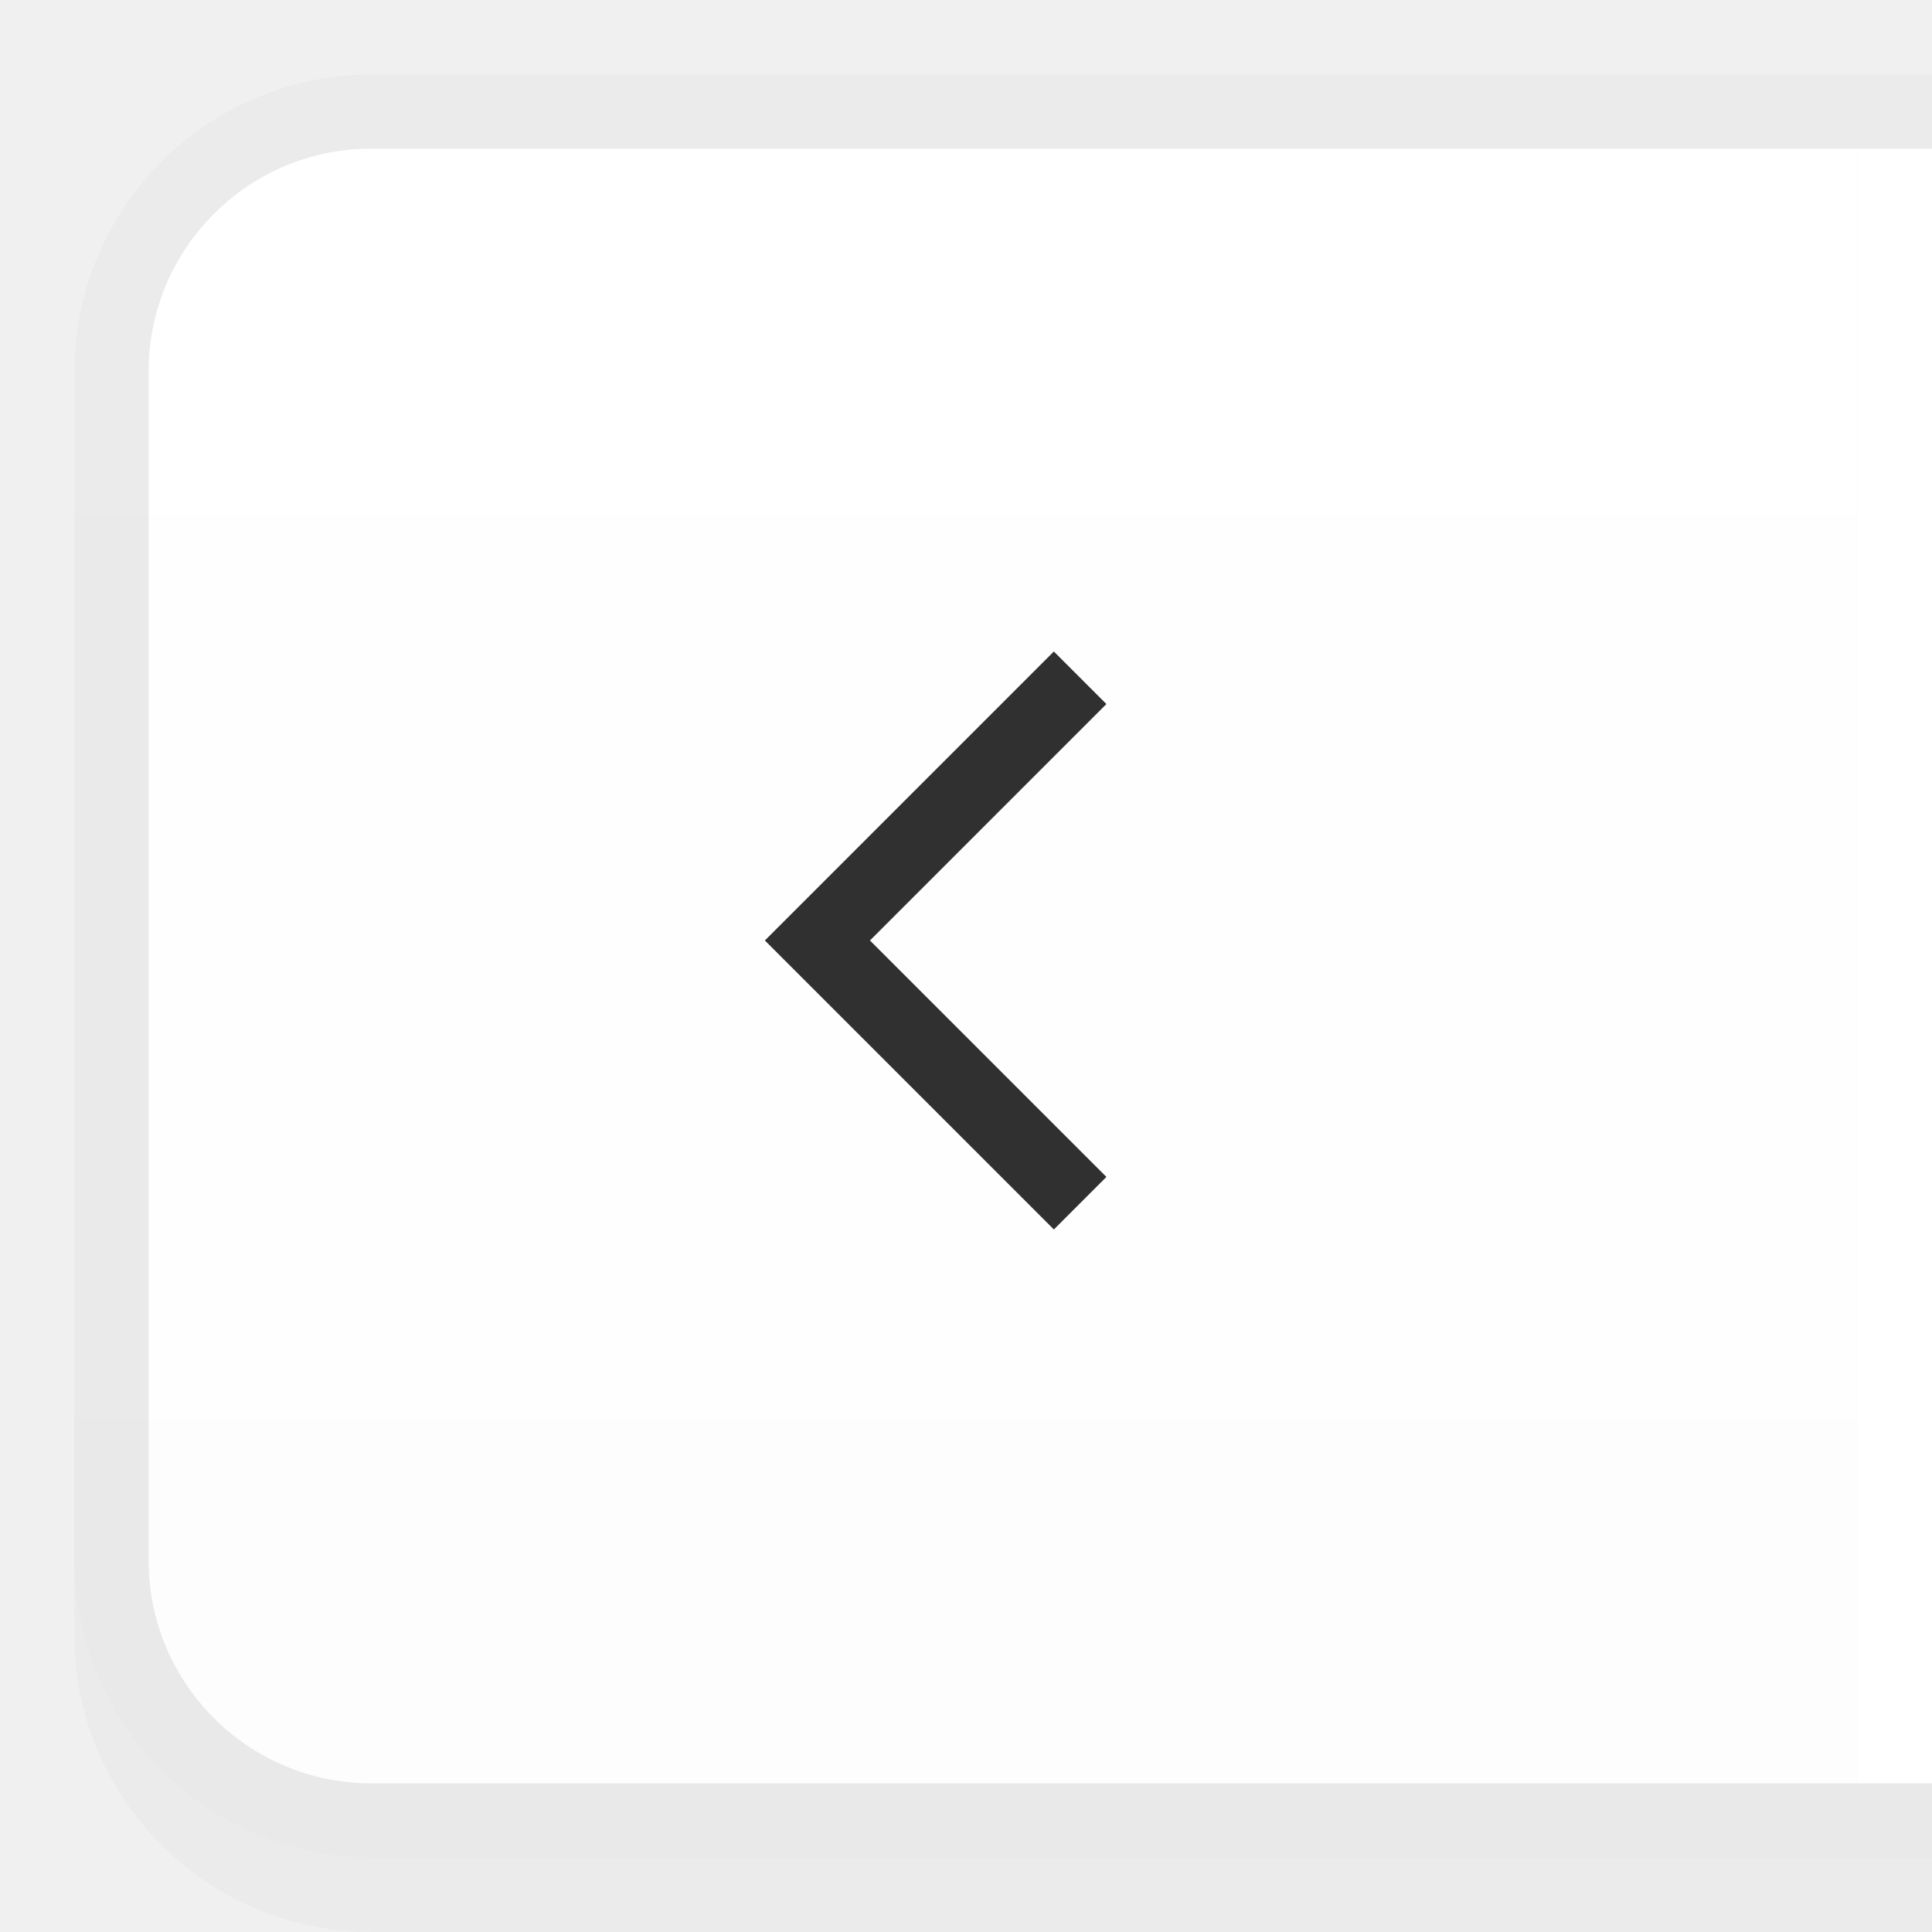
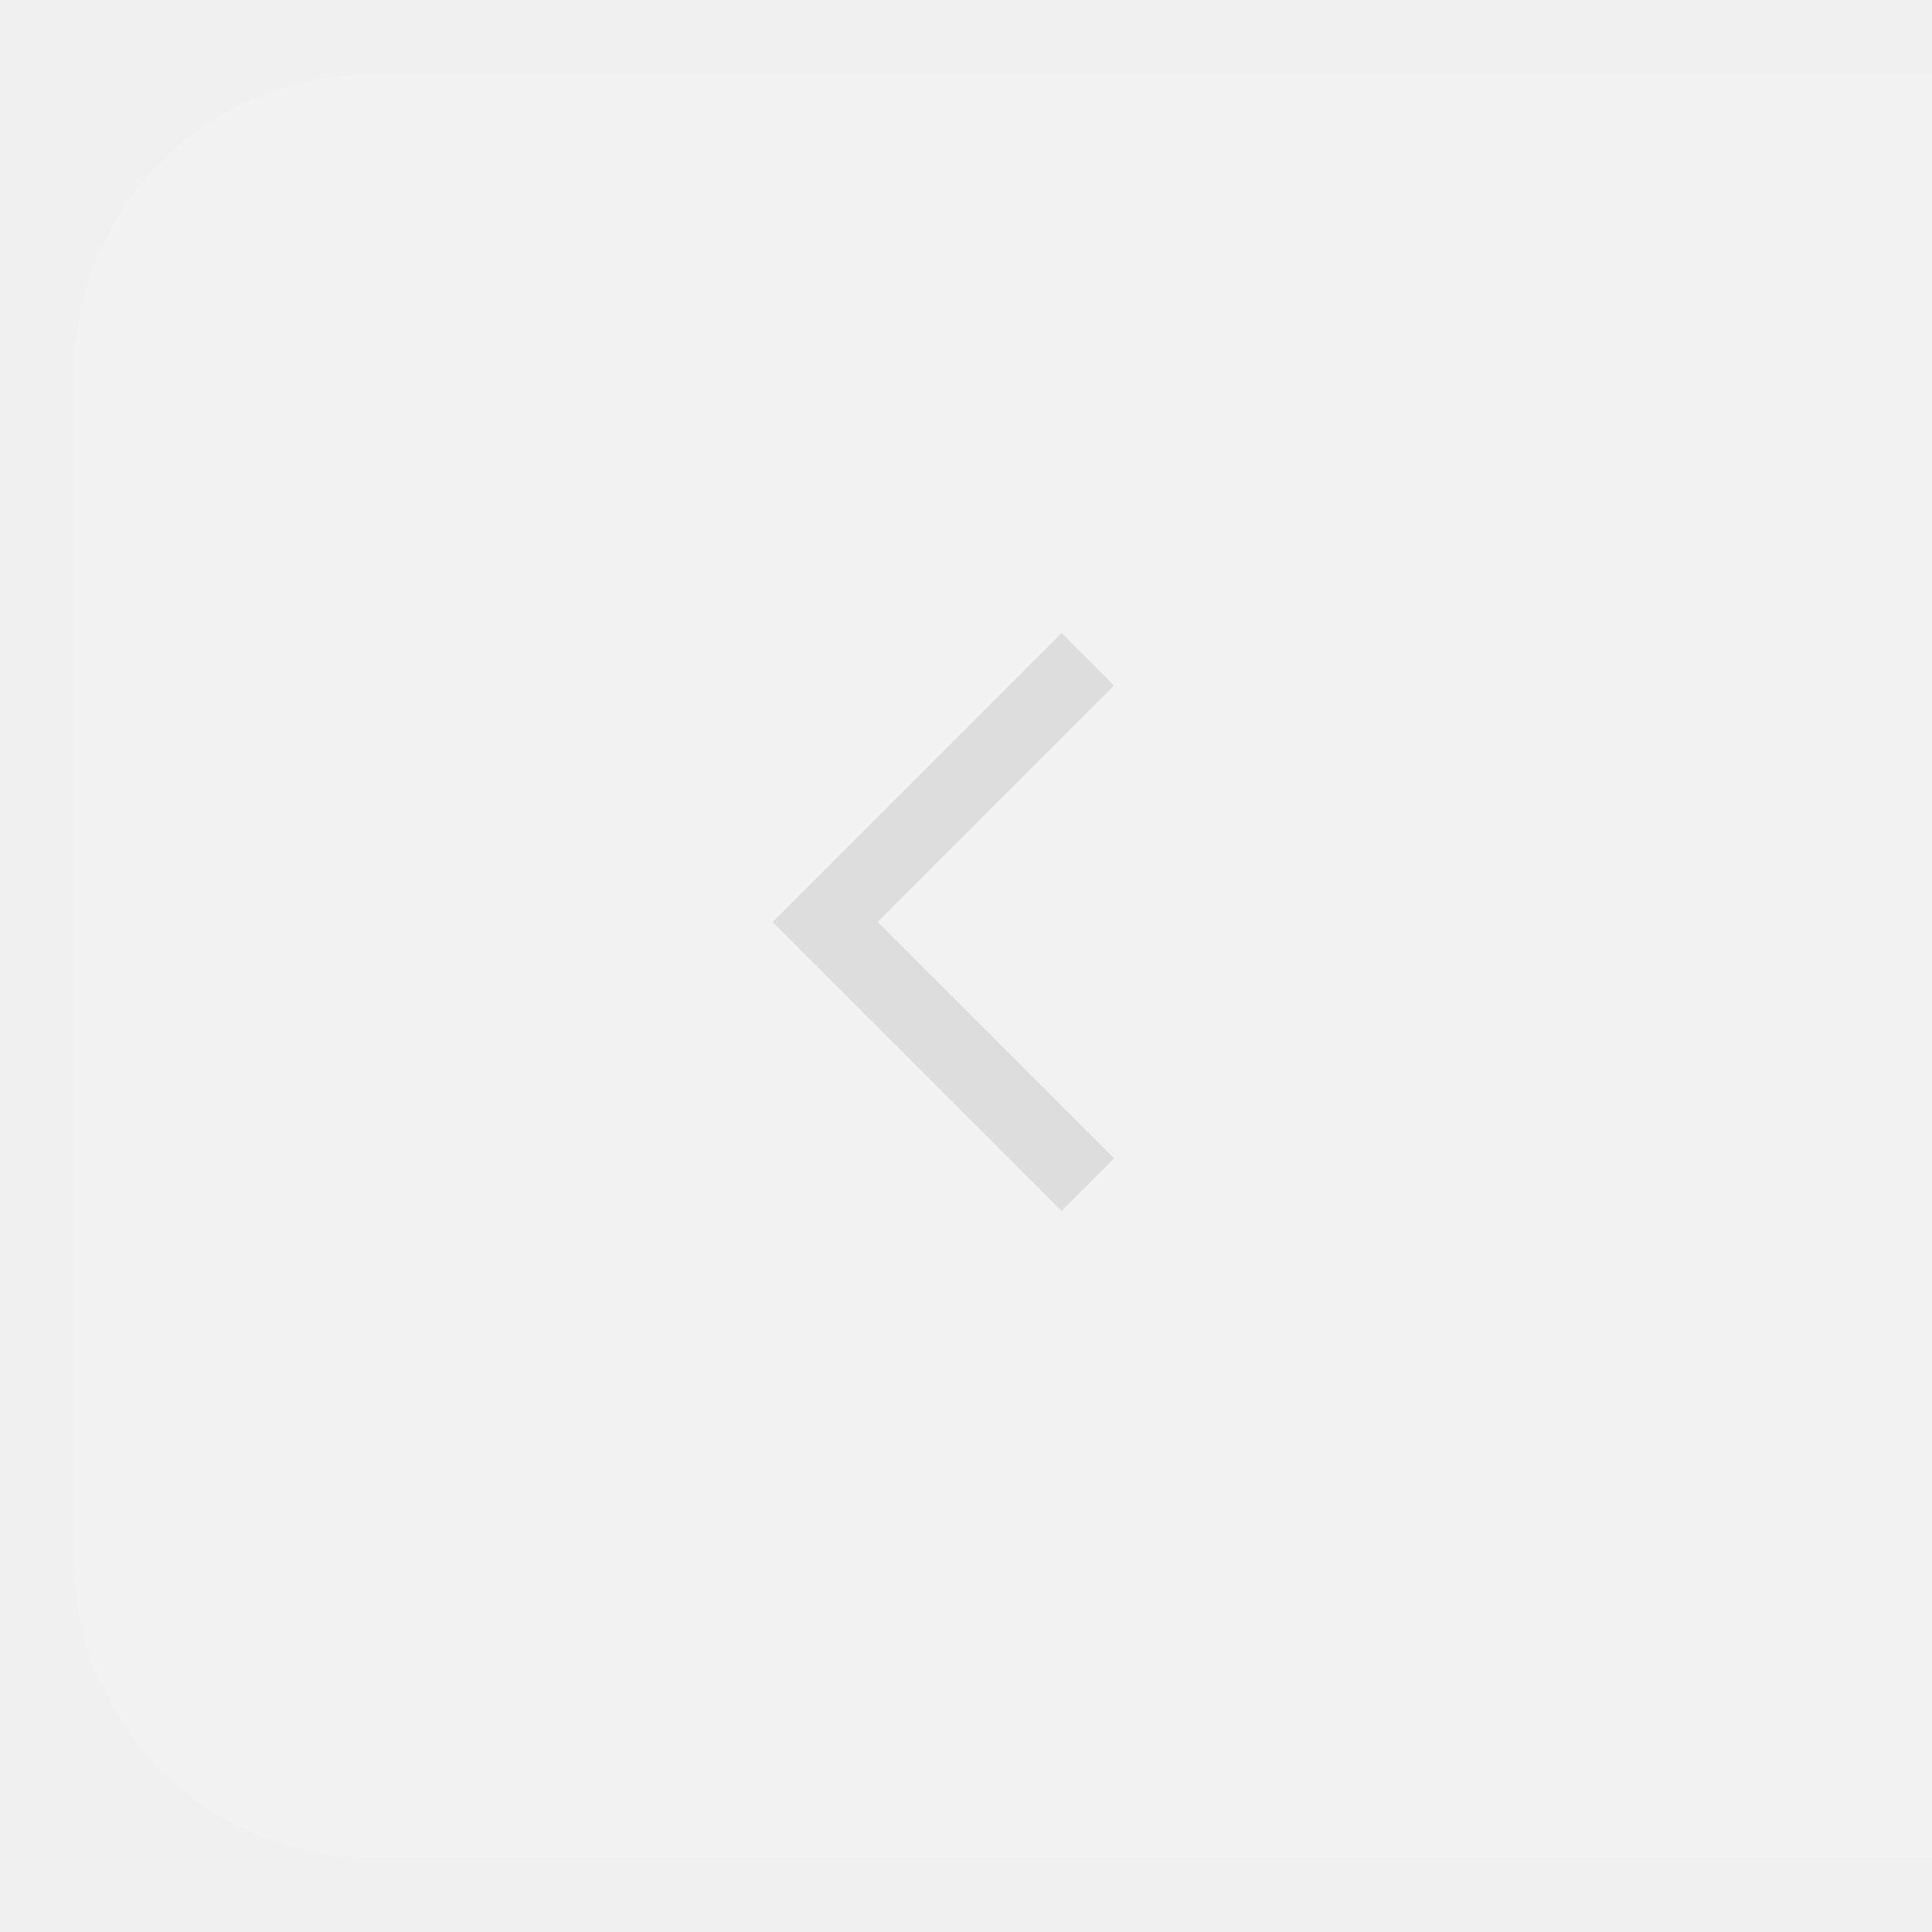
- <svg xmlns="http://www.w3.org/2000/svg" xmlns:xlink="http://www.w3.org/1999/xlink" width="26px" height="26px" viewBox="0 0 26 26" version="1.1">
-   <defs>
-     <linearGradient x1="50%" y1="0%" x2="50%" y2="100%" id="linearGradient-1">
-       <stop stop-color="#FFFFFF" offset="0%" />
-       <stop stop-color="#FDFDFD" offset="100%" />
-     </linearGradient>
-     <path d="M0,4 L0,20 C2.705415e-16,22.209 1.791,24 4,24 L25,24 L25,0 L4,0 C1.791,4.05812251e-16 -2.705415e-16,1.791 0,4 Z" id="path-2" />
-     <filter x="-2.0%" y="-2.1%" width="104.0%" height="108.3%" filterUnits="objectBoundingBox" id="filter-3">
-       <feOffset dx="0" dy="1" in="SourceAlpha" result="shadowOffsetOuter1" />
-       <feComposite in="shadowOffsetOuter1" in2="SourceAlpha" operator="out" result="shadowOffsetOuter1" />
-       <feColorMatrix values="0 0 0 0 0   0 0 0 0 0   0 0 0 0 0  0 0 0 0.02 0" type="matrix" in="shadowOffsetOuter1" />
-     </filter>
-     <filter x="-2.0%" y="-2.1%" width="104.0%" height="108.3%" filterUnits="objectBoundingBox" id="filter-4">
-       <feOffset dx="0" dy="1" in="SourceAlpha" result="shadowOffsetInner1" />
-       <feComposite in="shadowOffsetInner1" in2="SourceAlpha" operator="arithmetic" k2="-1" k3="1" result="shadowInnerInner1" />
-       <feColorMatrix values="0 0 0 0 1   0 0 0 0 1   0 0 0 0 1  0 0 0 0.6 0" type="matrix" in="shadowInnerInner1" />
-     </filter>
-   </defs>
-   <g id="DUI_浅色" stroke="none" stroke-width="1" fill="none" fill-rule="evenodd" transform="translate(-120, -392)">
-     <g id="backward_normal" transform="translate(121, 393)">
-       <g id="前进后退">
-         <use fill="black" fill-opacity="1" filter="url(#filter-3)" xlink:href="#path-2" />
-         <use fill="url(#linearGradient-1)" fill-rule="evenodd" xlink:href="#path-2" />
-         <use fill="black" fill-opacity="1" filter="url(#filter-4)" xlink:href="#path-2" />
-         <path stroke-opacity="0.08" stroke="#000000" stroke-width="1" d="M24.5,23.5 L24.5,0.5 L4,0.5 C2.067,0.5 0.5,2.067 0.5,4 L0.5,20 C0.5,21.933 2.067,23.5 4,23.5 L24.5,23.5 Z" />
-       </g>
-       <rect id="Rectangle" fill="#FFFFFF" x="24" y="1" width="1" height="22" />
-       <polyline id="backward" stroke="#303030" transform="translate(13.53553, 11.65685) rotate(-45) translate(-13.53553, -11.65685) " points="16.036 9.157 11.036 9.157 11.036 14.157" />
-     </g>
+ <svg xmlns="http://www.w3.org/2000/svg" width="26" height="26" viewBox="0 0 26 26">
+   <g fill="none" fill-rule="evenodd" transform="translate(1 1)">
+     <path fill="#FFF" fill-opacity=".15" d="M0,4 L0,20 C2.705415e-16,22.209 1.791,24 4,24 L25,24 L25,0 L4,0 C1.791,4.05812251e-16 -2.705415e-16,1.791 0,4 Z" />
+     <polygon fill="#DDD" points="11.536 9.657 11.536 14.157 10.536 14.157 10.536 8.657 16.036 8.657 16.036 9.657" transform="rotate(-45 13.286 11.407)" />
  </g>
</svg>
